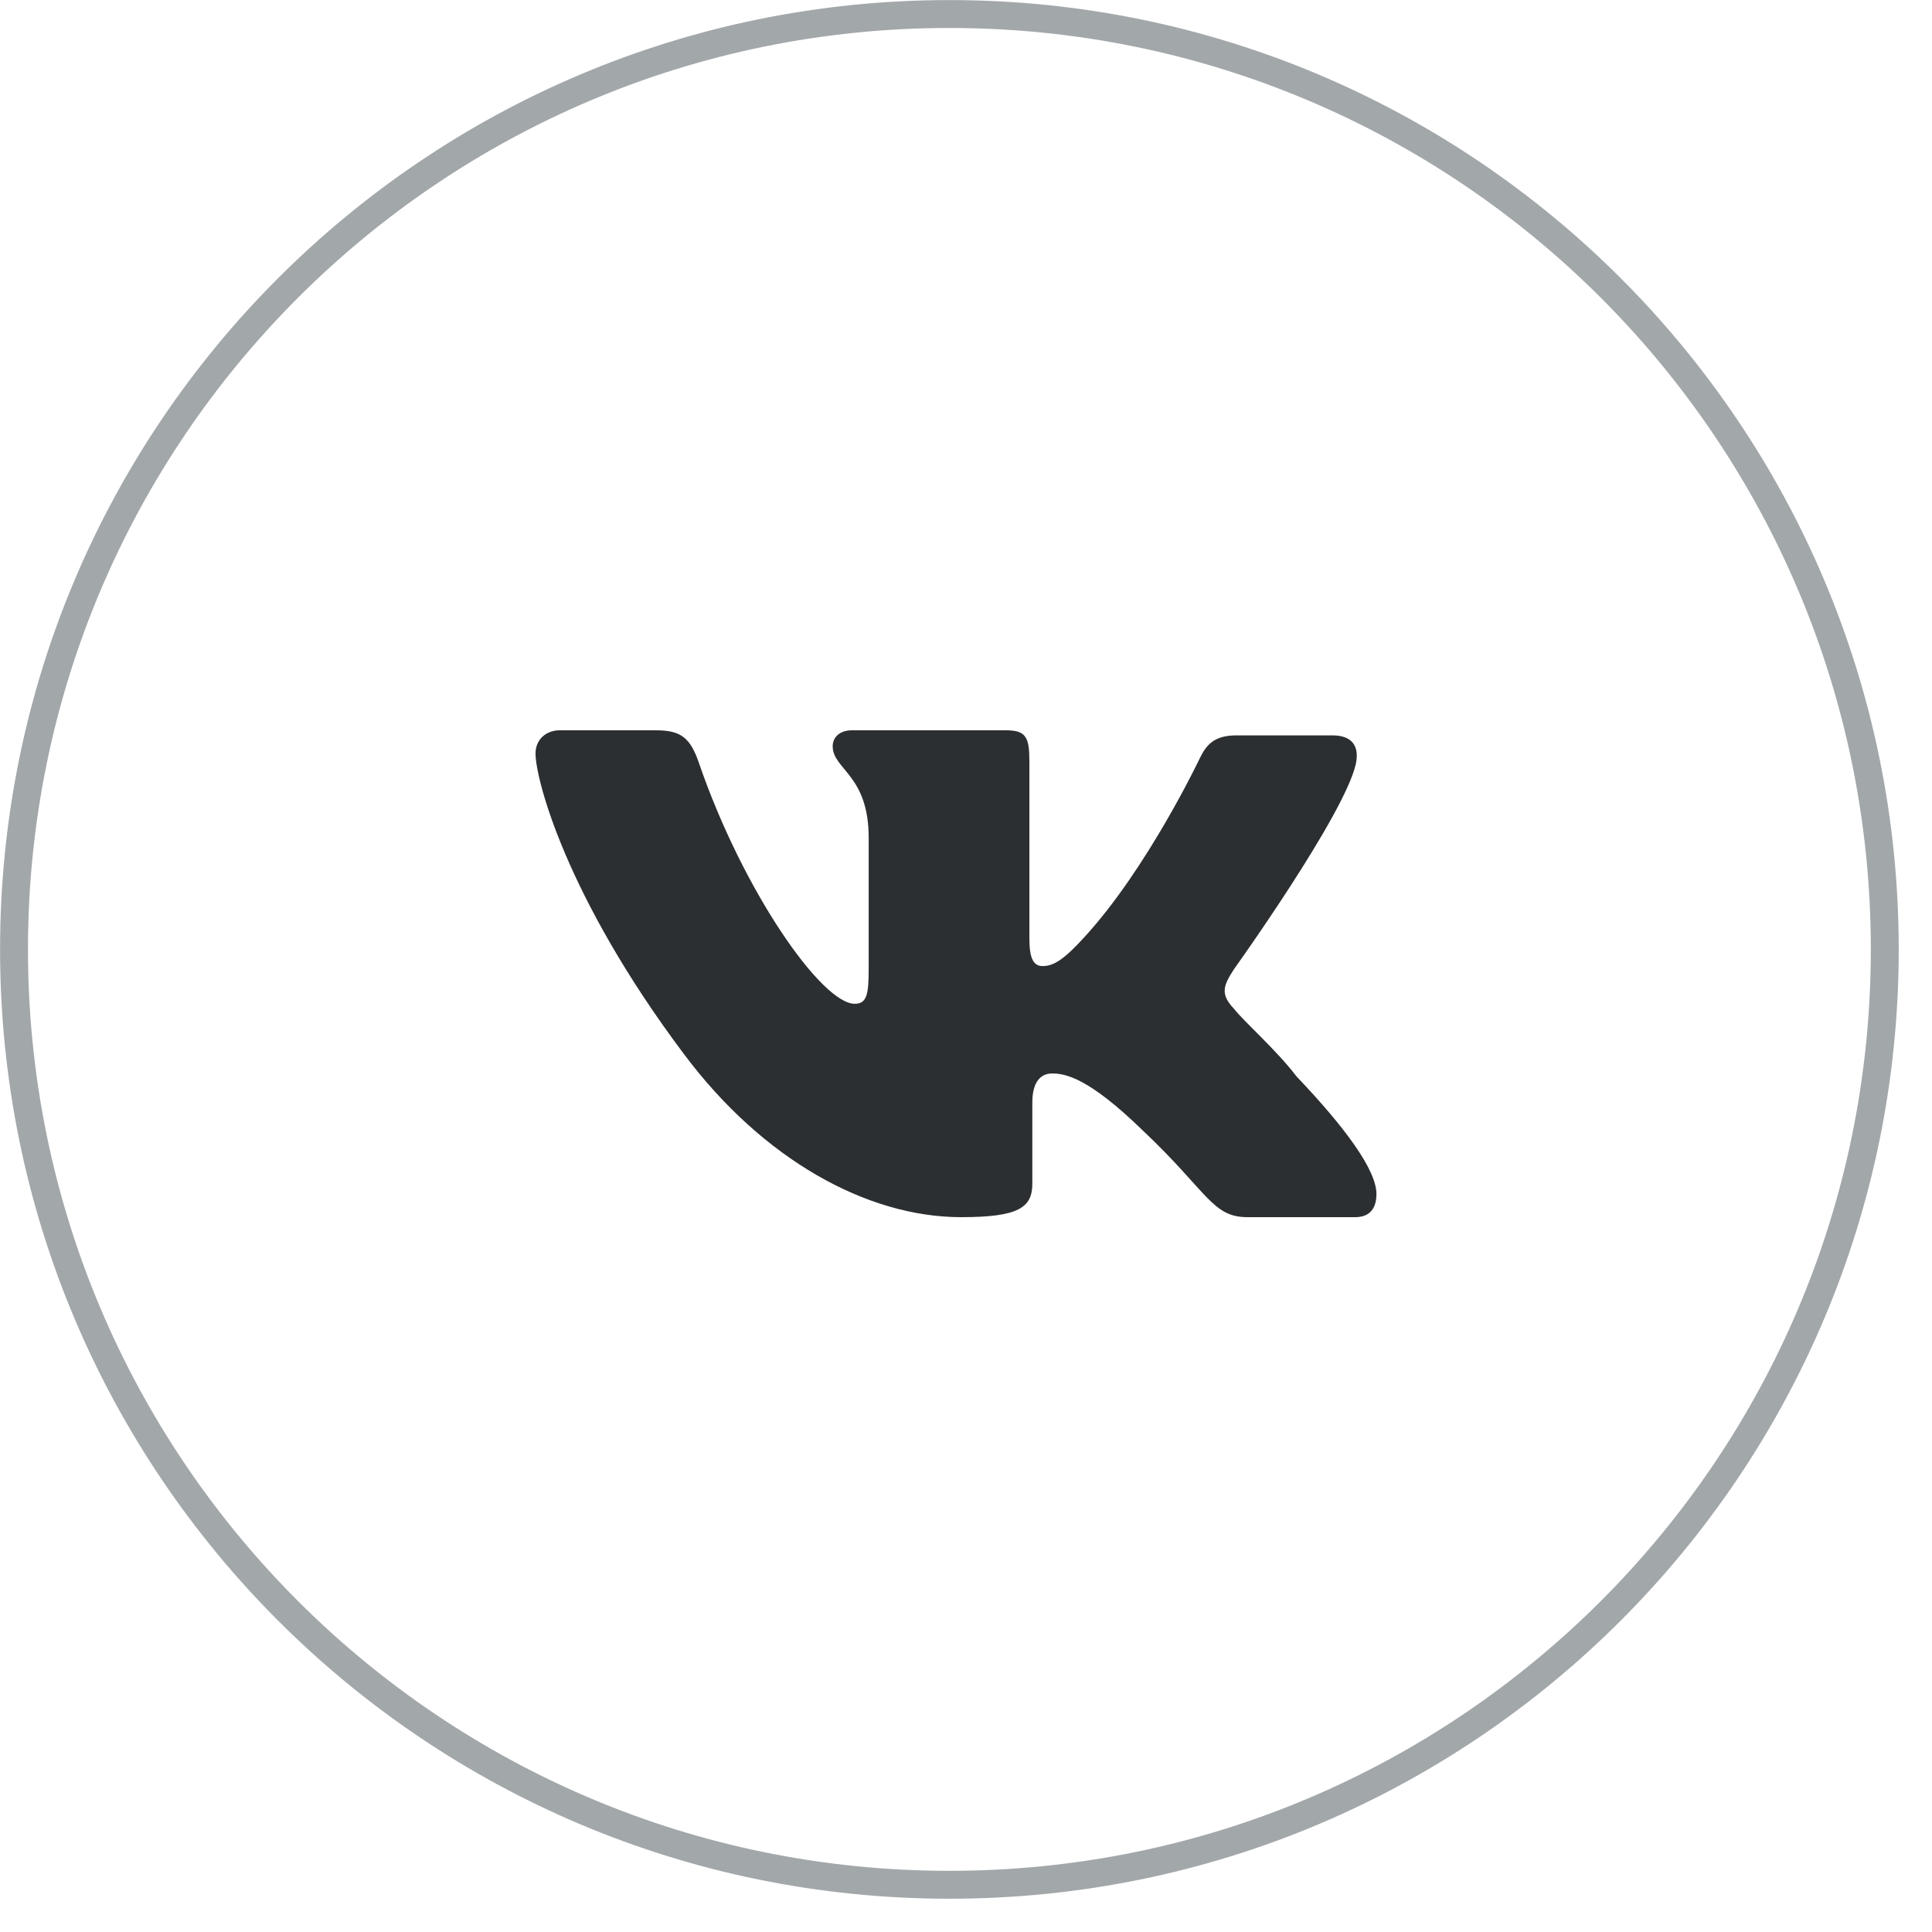
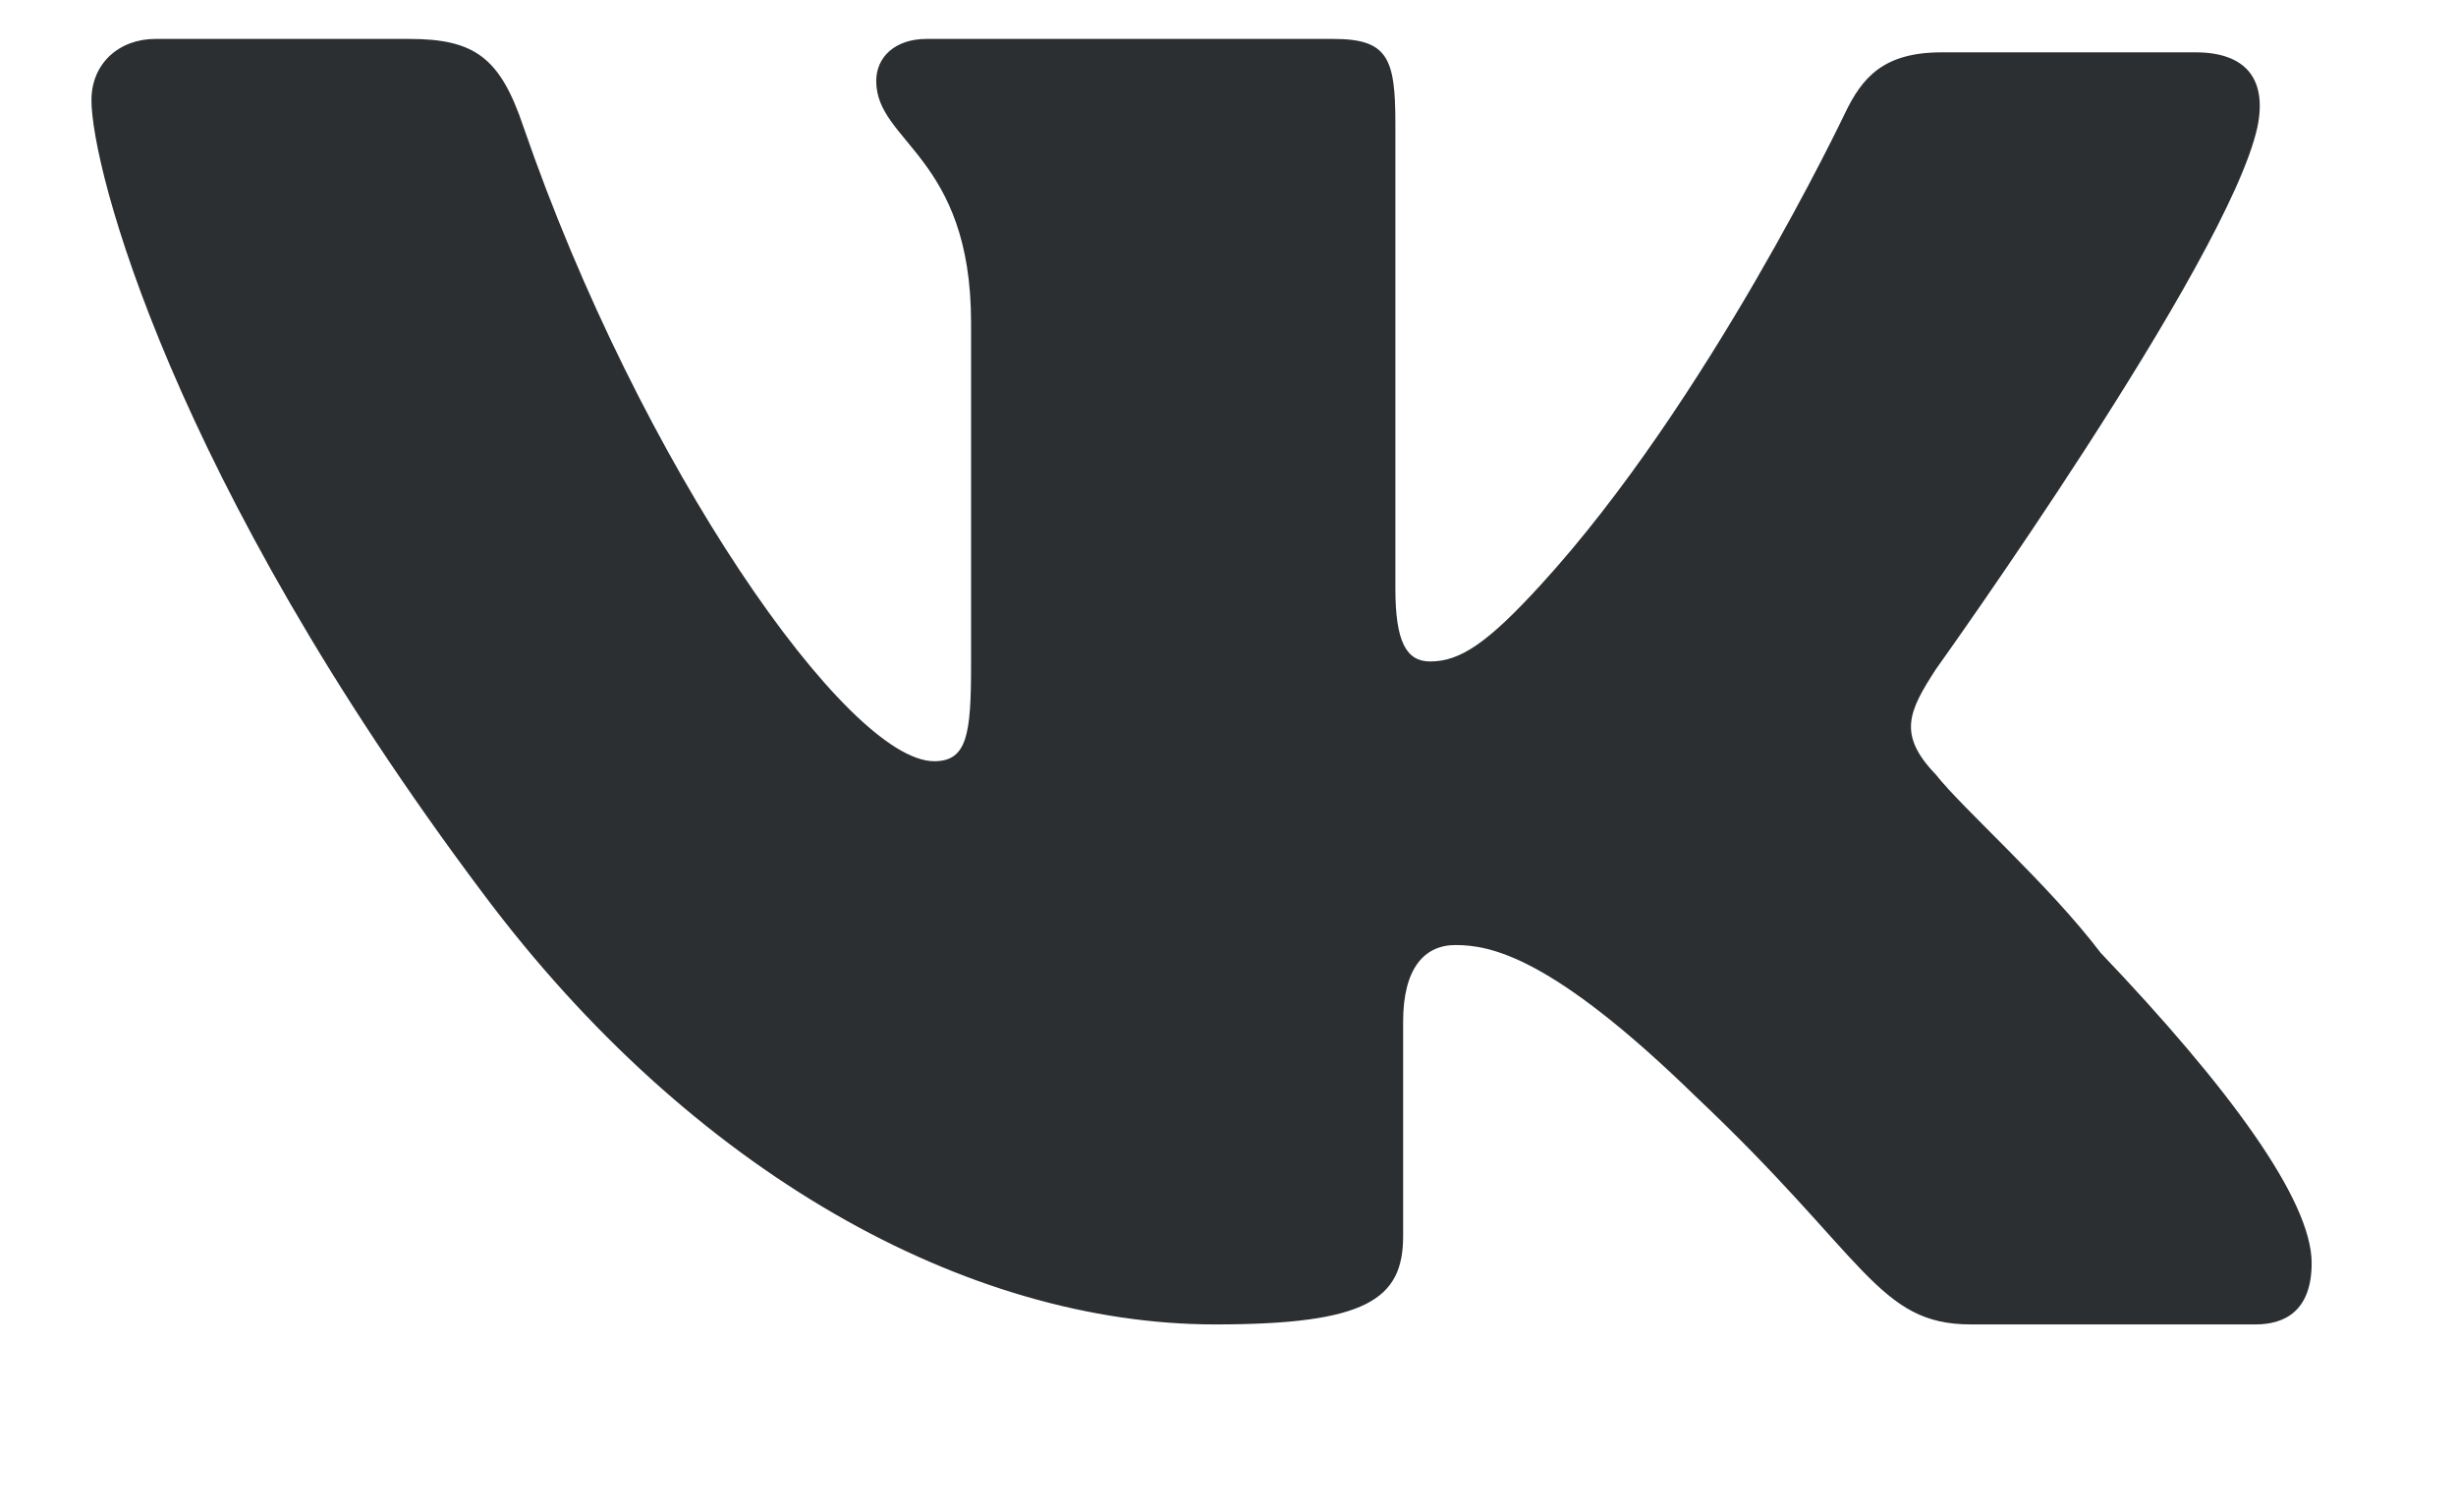
- <svg xmlns="http://www.w3.org/2000/svg" width="27" height="27" viewBox="0 0 27 27" fill="none">
-   <path fill-rule="evenodd" clip-rule="evenodd" d="M17.247 13.542C17.247 13.542 18.795 11.382 18.949 10.672C19.001 10.419 18.888 10.277 18.621 10.277H17.278C16.97 10.277 16.857 10.409 16.765 10.601C16.765 10.601 16.039 12.132 15.155 13.096C14.871 13.408 14.727 13.501 14.57 13.501C14.444 13.501 14.386 13.397 14.386 13.116V10.652C14.386 10.307 14.345 10.206 14.058 10.206H11.904C11.74 10.206 11.637 10.3 11.637 10.429C11.637 10.754 12.14 10.827 12.14 11.707V13.521C12.14 13.887 12.12 14.028 11.945 14.028C11.484 14.028 10.386 12.457 9.771 10.672C9.648 10.307 9.515 10.206 9.166 10.206H7.823C7.628 10.206 7.484 10.338 7.484 10.53C7.484 10.885 7.905 12.528 9.556 14.728C10.663 16.209 12.12 17.01 13.432 17.01C14.232 17.01 14.427 16.878 14.427 16.543V15.408C14.427 15.124 14.54 15.002 14.704 15.002C14.888 15.002 15.214 15.061 15.975 15.803C16.878 16.655 16.939 17.01 17.432 17.01H18.939C19.093 17.01 19.236 16.939 19.236 16.685C19.236 16.351 18.795 15.752 18.119 15.043C17.842 14.678 17.39 14.282 17.247 14.1C17.042 13.887 17.103 13.765 17.247 13.542Z" fill="#2C2F31" />
-   <circle cx="13.268" cy="13.268" r="13.072" stroke="#A2A7AA" stroke-width="0.39" />
+ <svg xmlns="http://www.w3.org/2000/svg" width="13" height="8" viewBox="0 0 13 8" fill="none">
+   <path fill-rule="evenodd" clip-rule="evenodd" d="M10.247 3.542C10.247 3.542 11.795 1.382 11.949 0.672C12.001 0.419 11.888 0.277 11.621 0.277H10.278C9.97 0.277 9.857 0.409 9.765 0.601C9.765 0.601 9.039 2.131 8.155 3.096C7.871 3.407 7.727 3.501 7.57 3.501C7.444 3.501 7.386 3.397 7.386 3.116V0.652C7.386 0.307 7.345 0.206 7.058 0.206H4.904C4.74 0.206 4.638 0.3 4.638 0.429C4.638 0.754 5.14 0.827 5.14 1.707V3.522C5.14 3.887 5.119 4.029 4.945 4.029C4.484 4.029 3.386 2.457 2.771 0.672C2.648 0.307 2.515 0.206 2.166 0.206H0.823C0.628 0.206 0.484 0.338 0.484 0.53C0.484 0.885 0.905 2.528 2.556 4.728C3.663 6.209 5.119 7.01 6.432 7.01C7.232 7.01 7.427 6.878 7.427 6.543V5.408C7.427 5.124 7.54 5.002 7.704 5.002C7.888 5.002 8.214 5.061 8.975 5.803C9.878 6.655 9.939 7.01 10.432 7.01H11.939C12.093 7.01 12.236 6.939 12.236 6.685C12.236 6.351 11.795 5.752 11.119 5.043C10.842 4.678 10.39 4.282 10.247 4.1C10.042 3.887 10.103 3.765 10.247 3.542Z" fill="#2C2F31" />
</svg>
